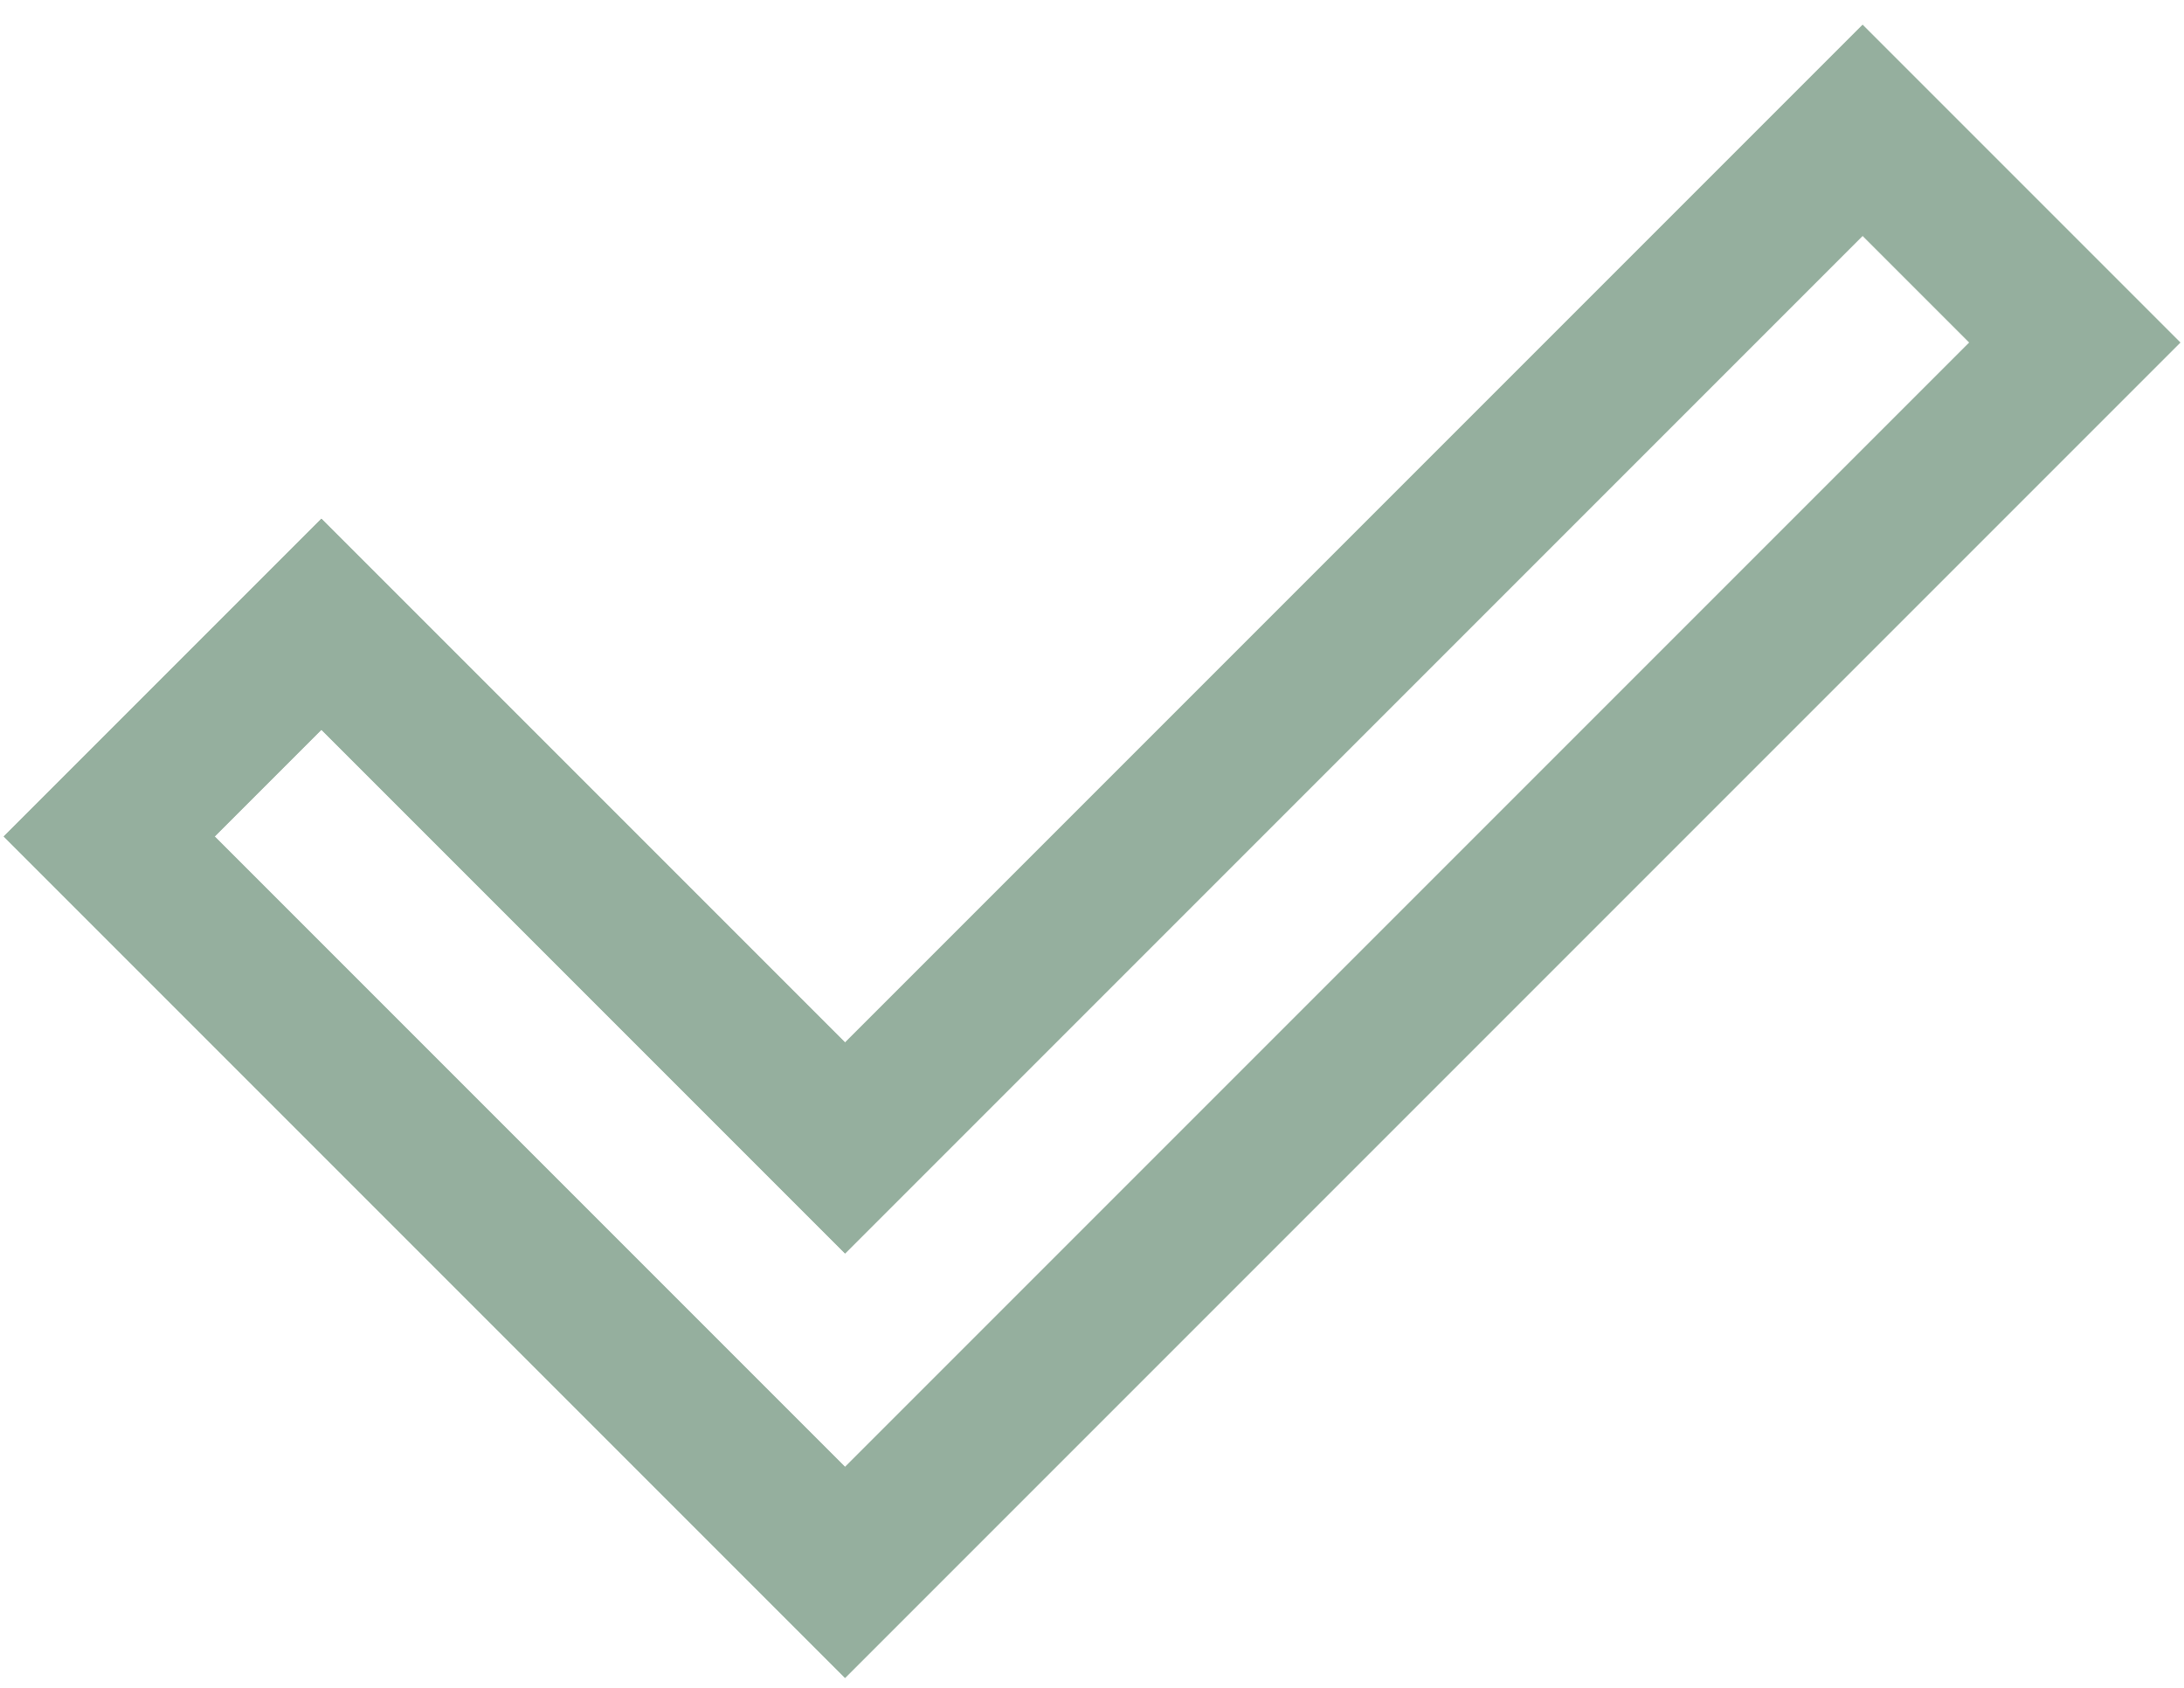
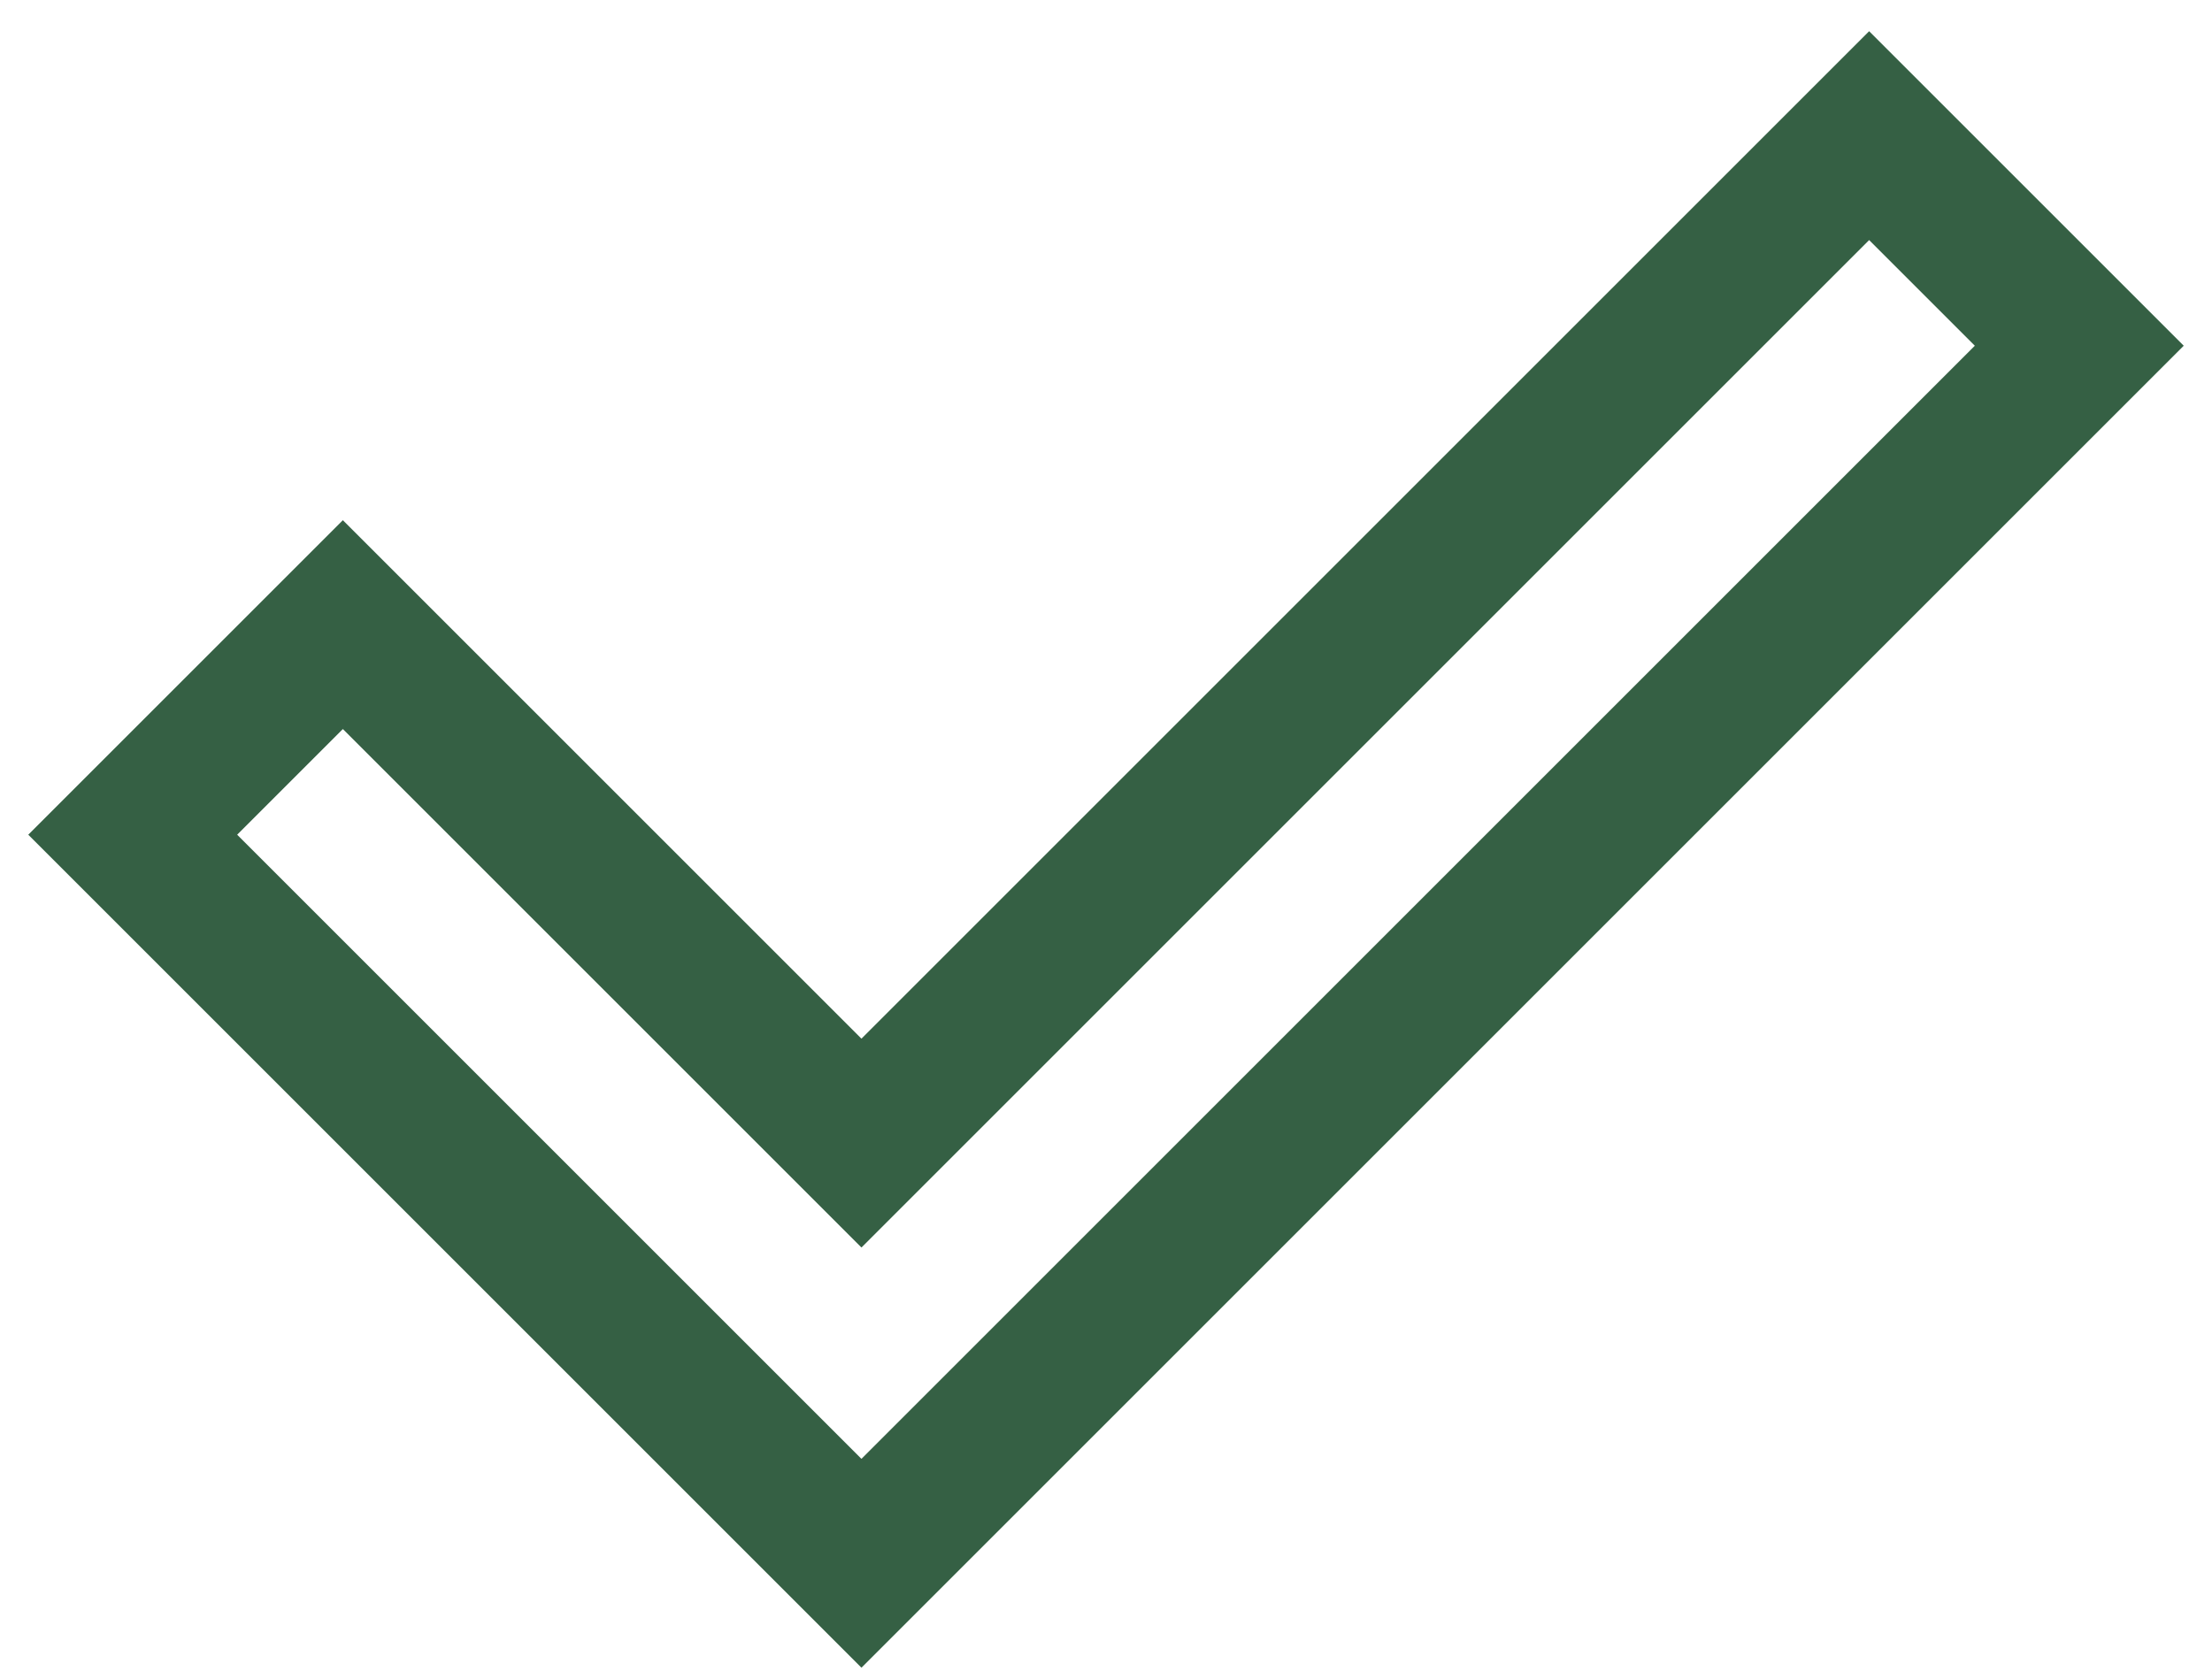
- <svg xmlns="http://www.w3.org/2000/svg" width="44" height="34" viewBox="0 0 44 34" fill="none">
-   <path d="M17.025 29.55L39.675 6.9L37.525 4.75L17.025 25.25L6.475 14.7L4.325 16.85L17.025 29.55ZM17.025 33.8L0.075 16.85L6.475 10.45L17.025 21L37.525 0.5L43.925 6.9L17.025 33.8Z" fill="#95AF9E" />
-   <path d="M17.025 29.55L39.675 6.9L37.525 4.75L17.025 25.25L6.475 14.7L4.325 16.85L17.025 29.55ZM17.025 33.8L0.075 16.85L6.475 10.45L17.025 21L37.525 0.5L43.925 6.9L17.025 33.8Z" fill="#95AF9E" />
+ <svg xmlns="http://www.w3.org/2000/svg" width="45" height="34" viewBox="0 0 45 34" fill="none">
+   <path d="M17.525 29.685L40.175 7.035L38.025 4.885L17.525 25.385L6.975 14.835L4.825 16.985L17.525 29.685ZM17.525 33.935L0.575 16.985L6.975 10.585L17.525 21.135L38.025 0.635L44.425 7.035L17.525 33.935Z" fill="#356044" />
</svg>
